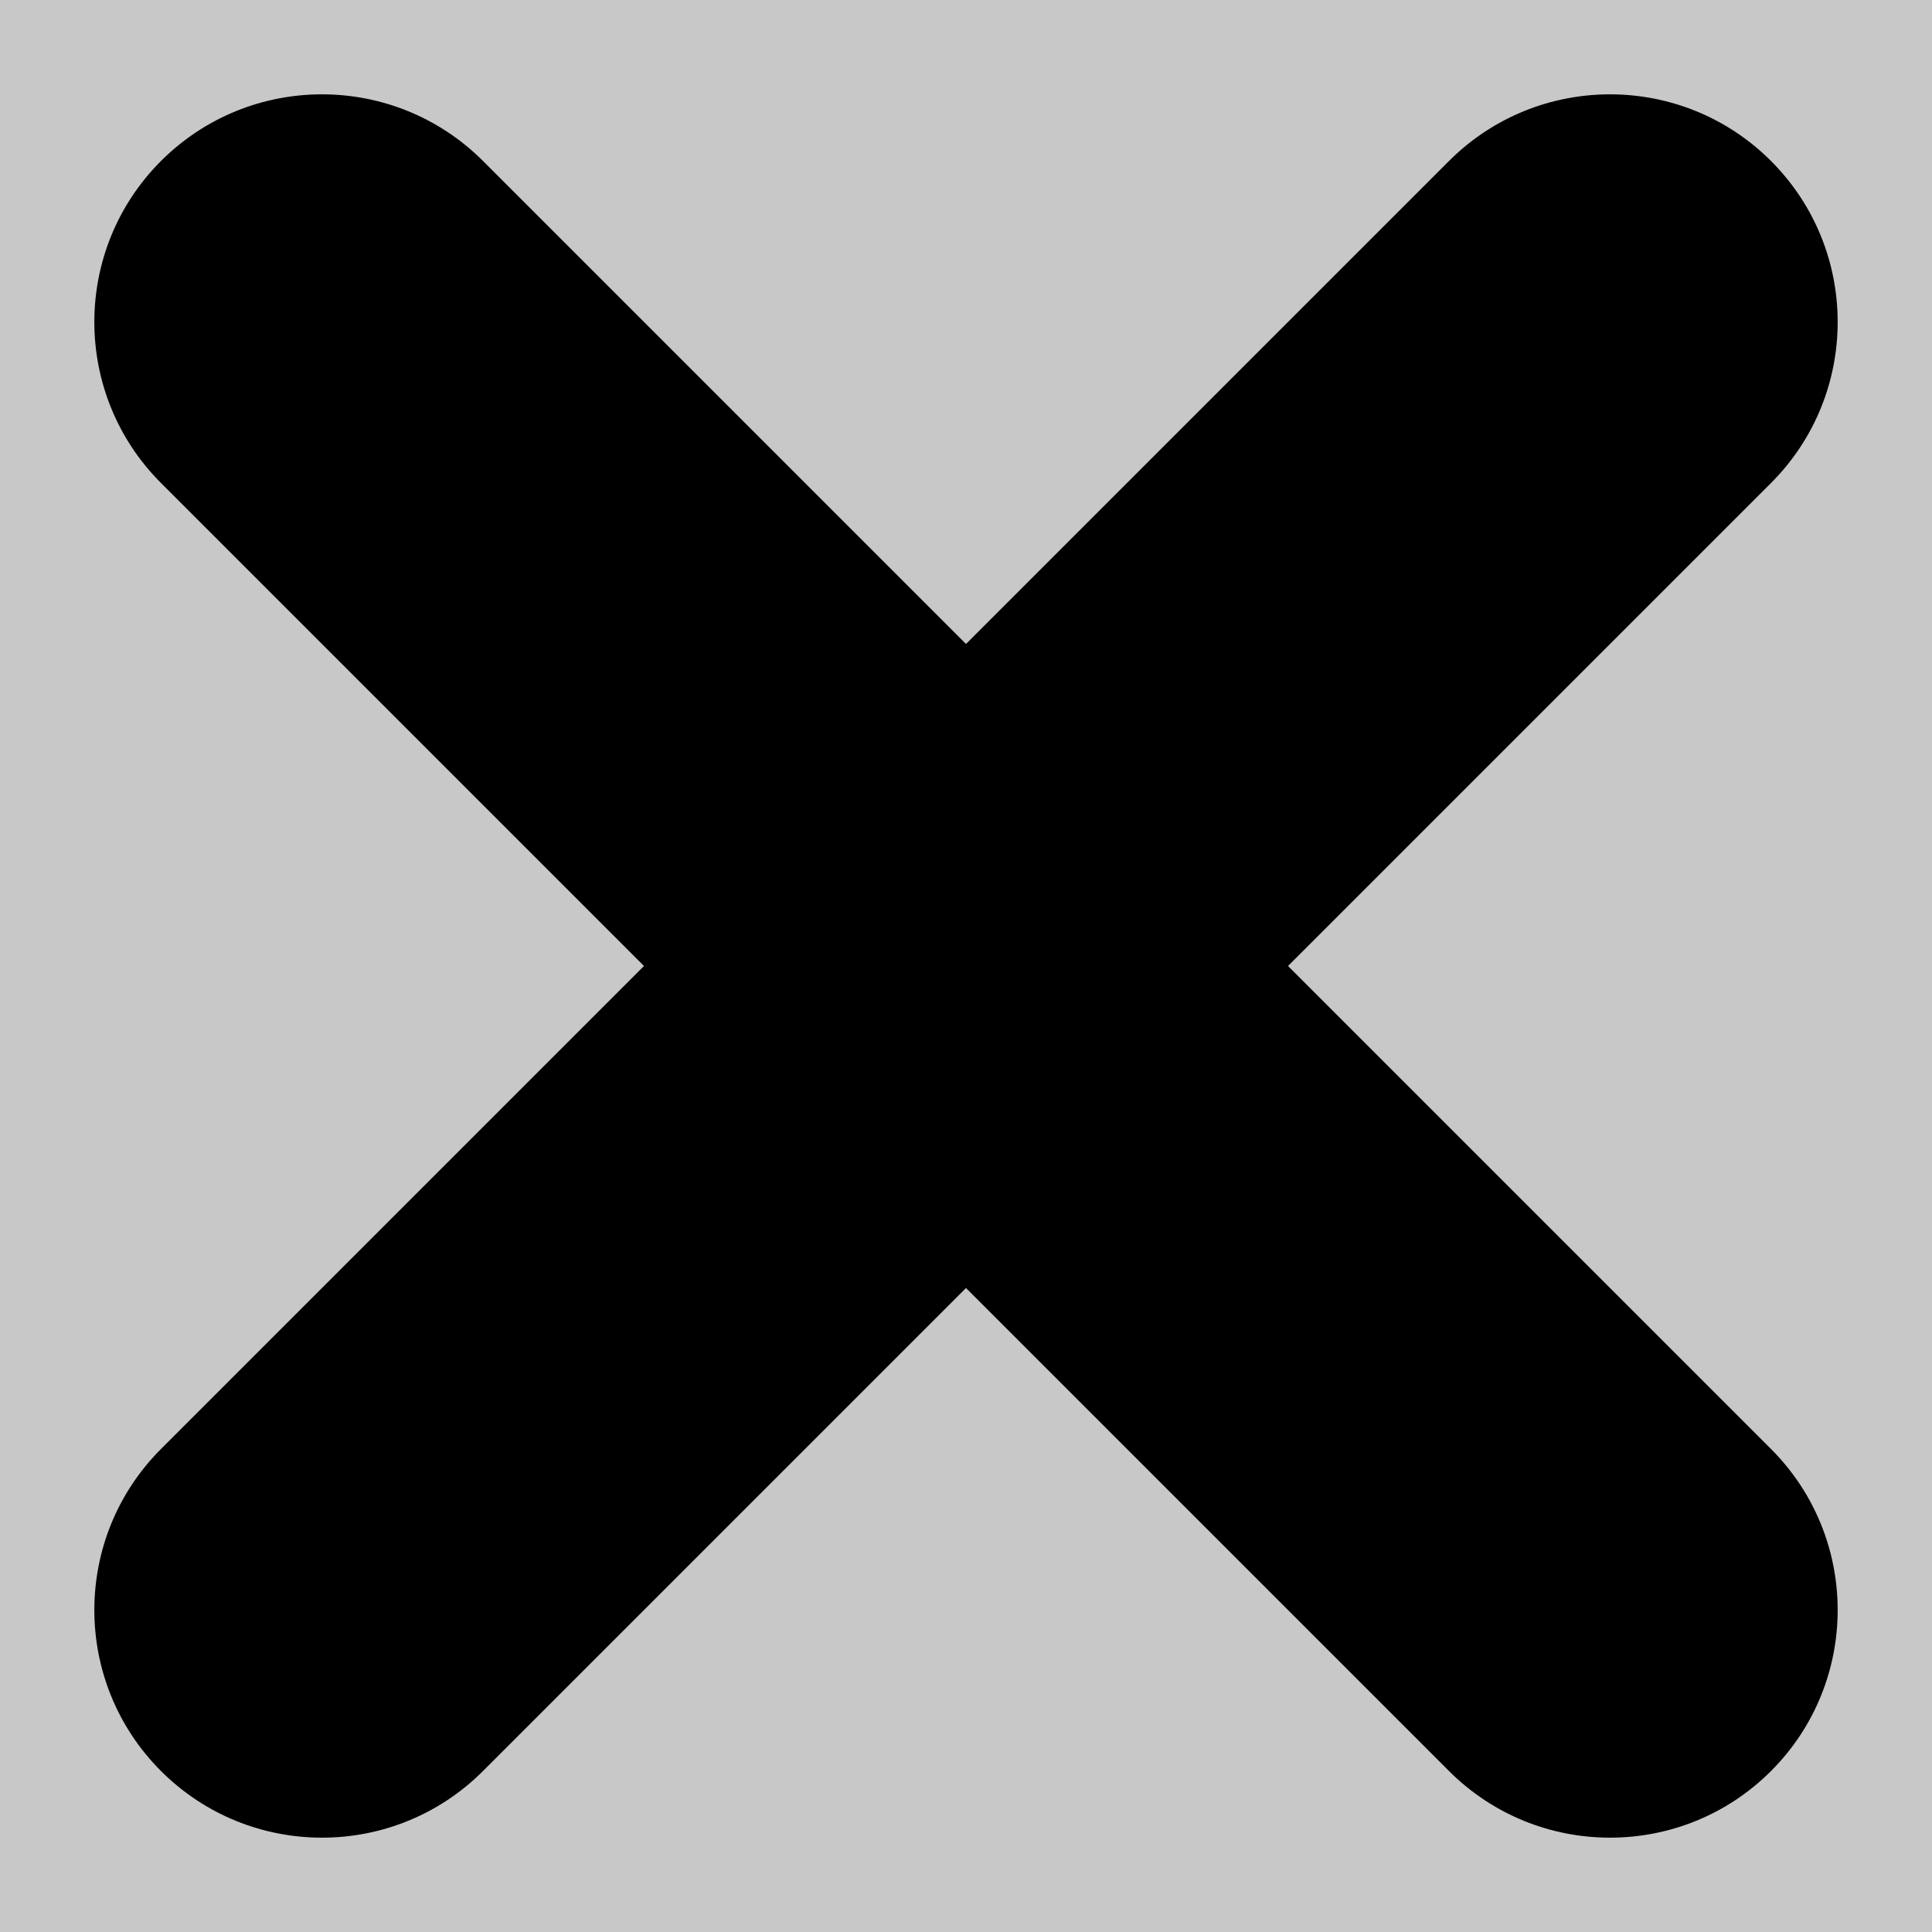
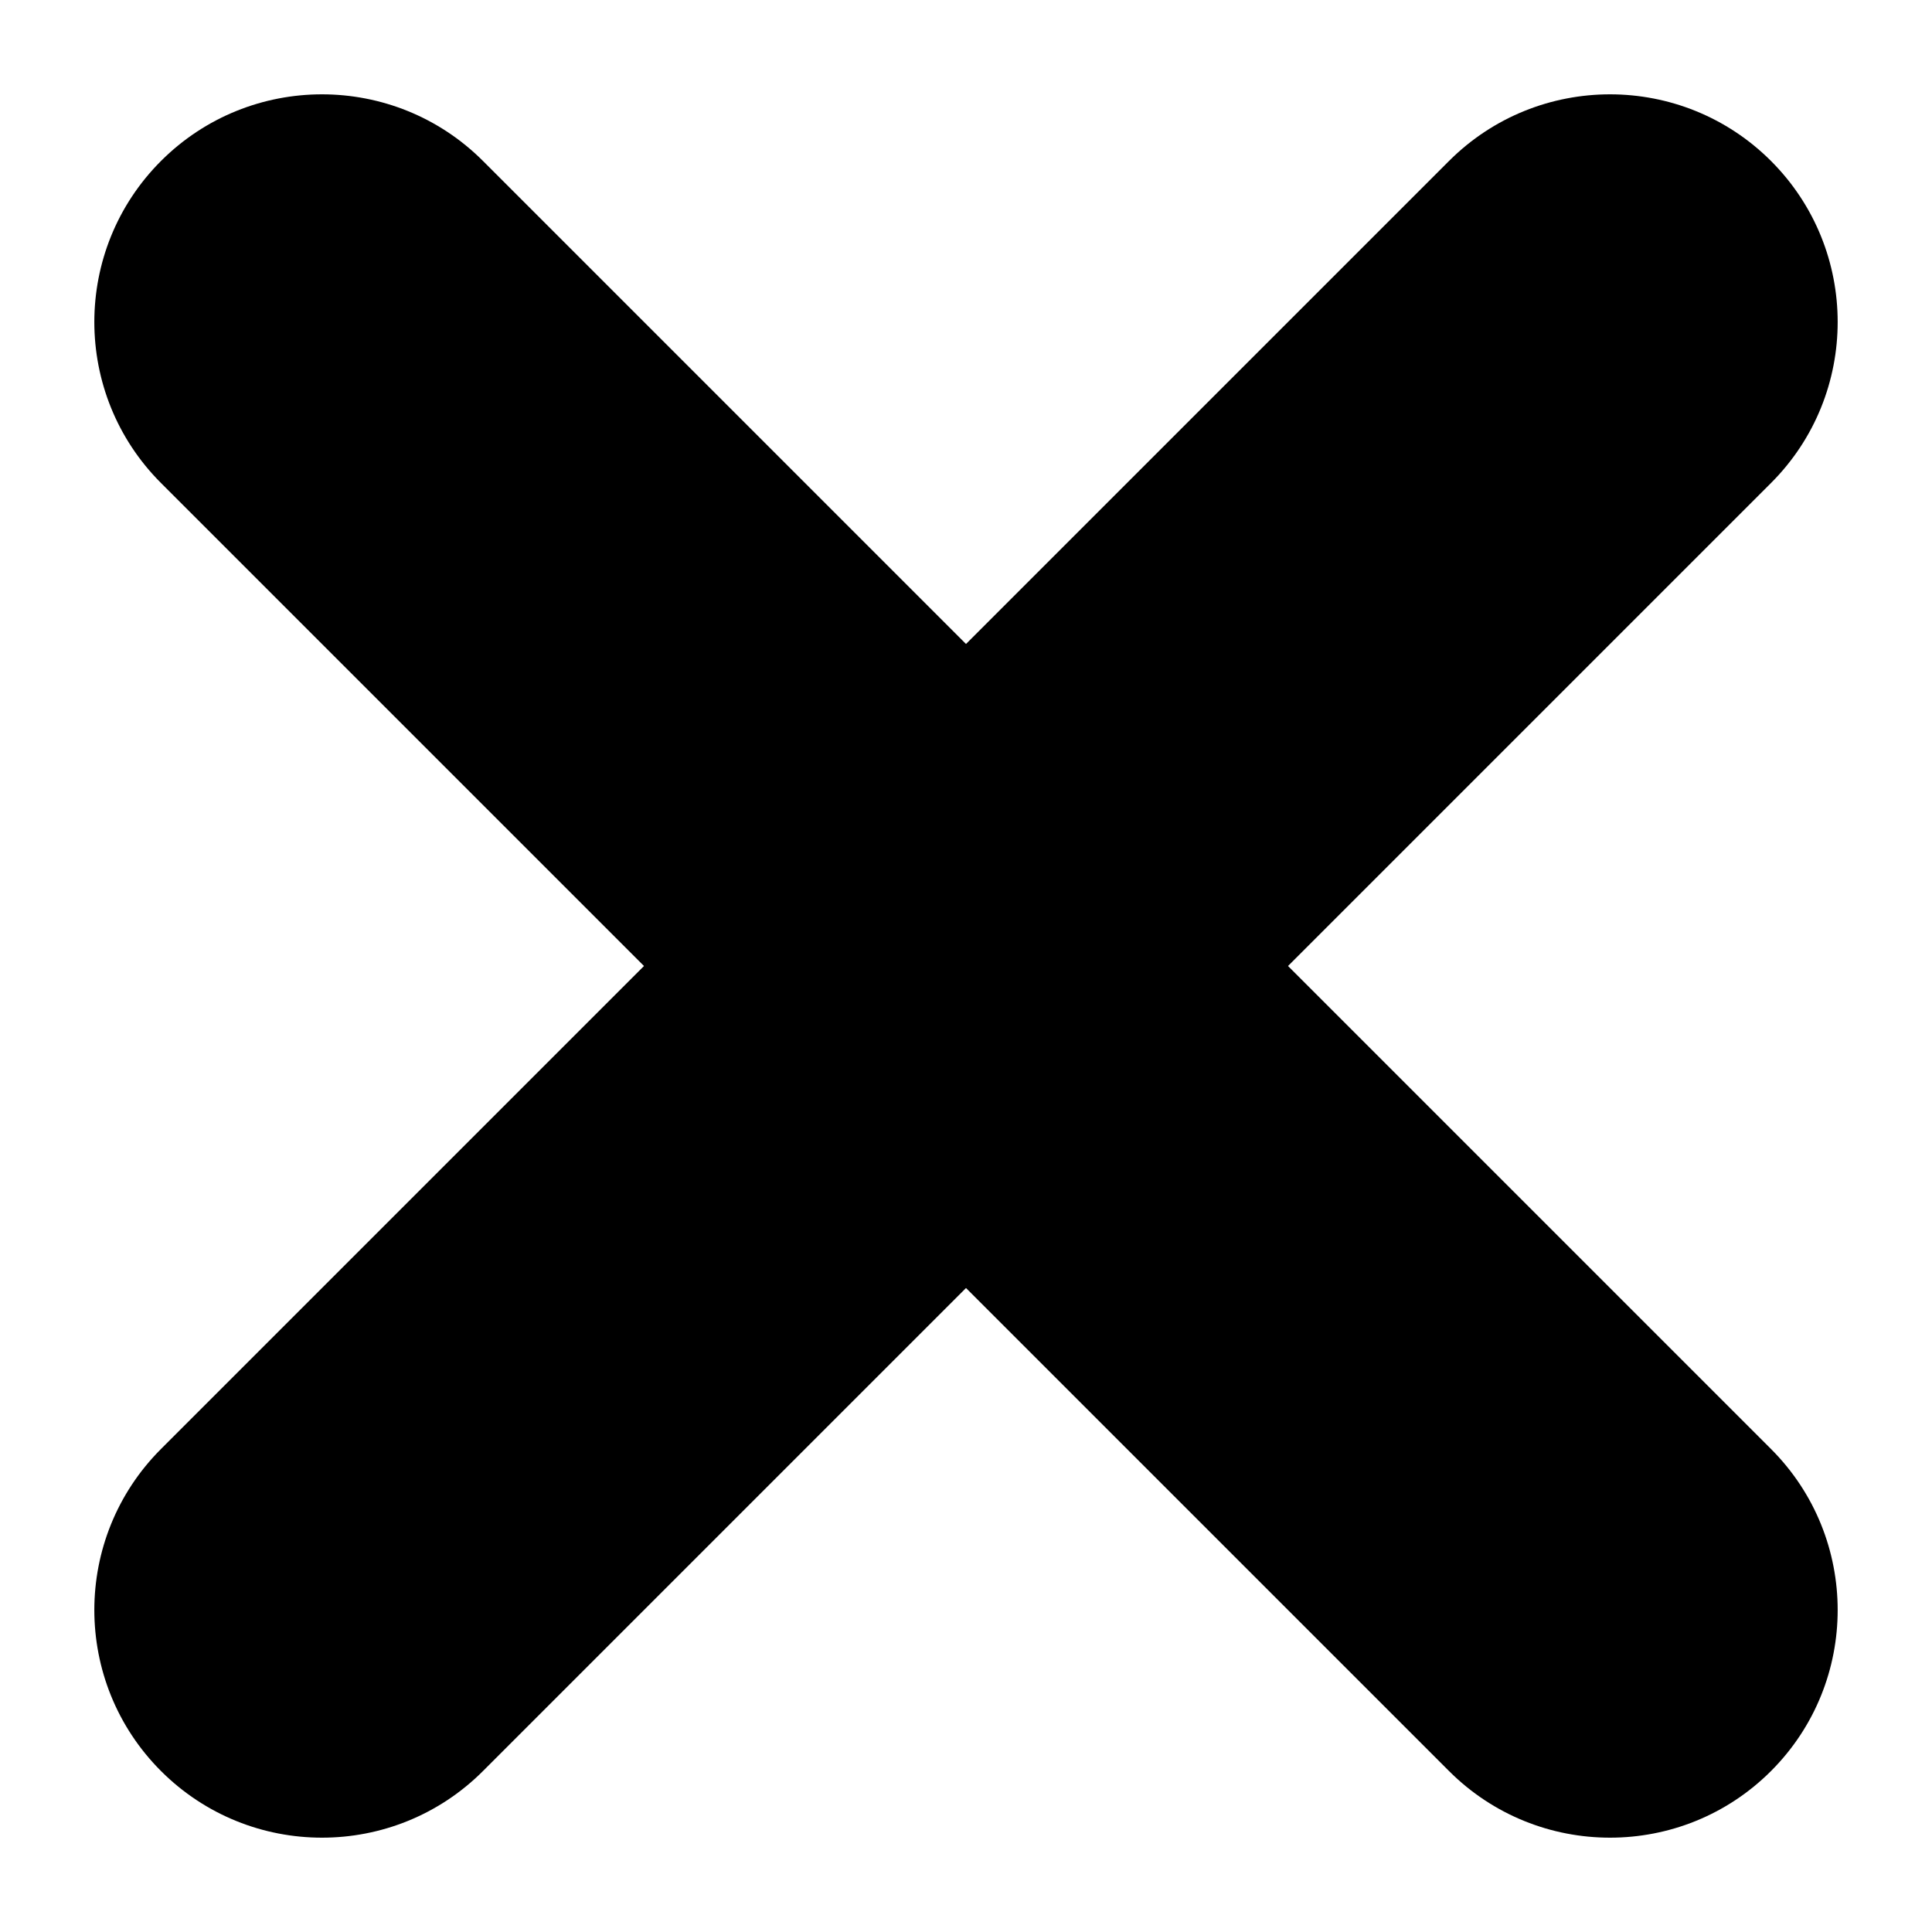
<svg xmlns="http://www.w3.org/2000/svg" width="40" height="40" viewBox="0 0 40 40">
  <g>
-     <rect width="40" height="40" x="0" y="0" fill="rgb(200,200,200)" />
    <path fill="rgb(0,0,0)" fill-rule="evenodd" d="M36.667 3.333c1.84 1.84 1.84 4.827-0 6.667L10 36.667c-1.84 1.84-4.827 1.84-6.667-0-1.84-1.84-1.84-4.827 0-6.667L30 3.333c1.84-1.84 4.827-1.84 6.667 0z" />
    <path fill="rgb(0,0,0)" fill-rule="evenodd" d="M3.333 3.333c1.84-1.84 4.827-1.84 6.667 0l26.667 26.667c1.84 1.84 1.84 4.827-0 6.667-1.84 1.84-4.827 1.84-6.667-0L3.333 10c-1.84-1.84-1.84-4.827 0-6.667z" />
  </g>
</svg>
